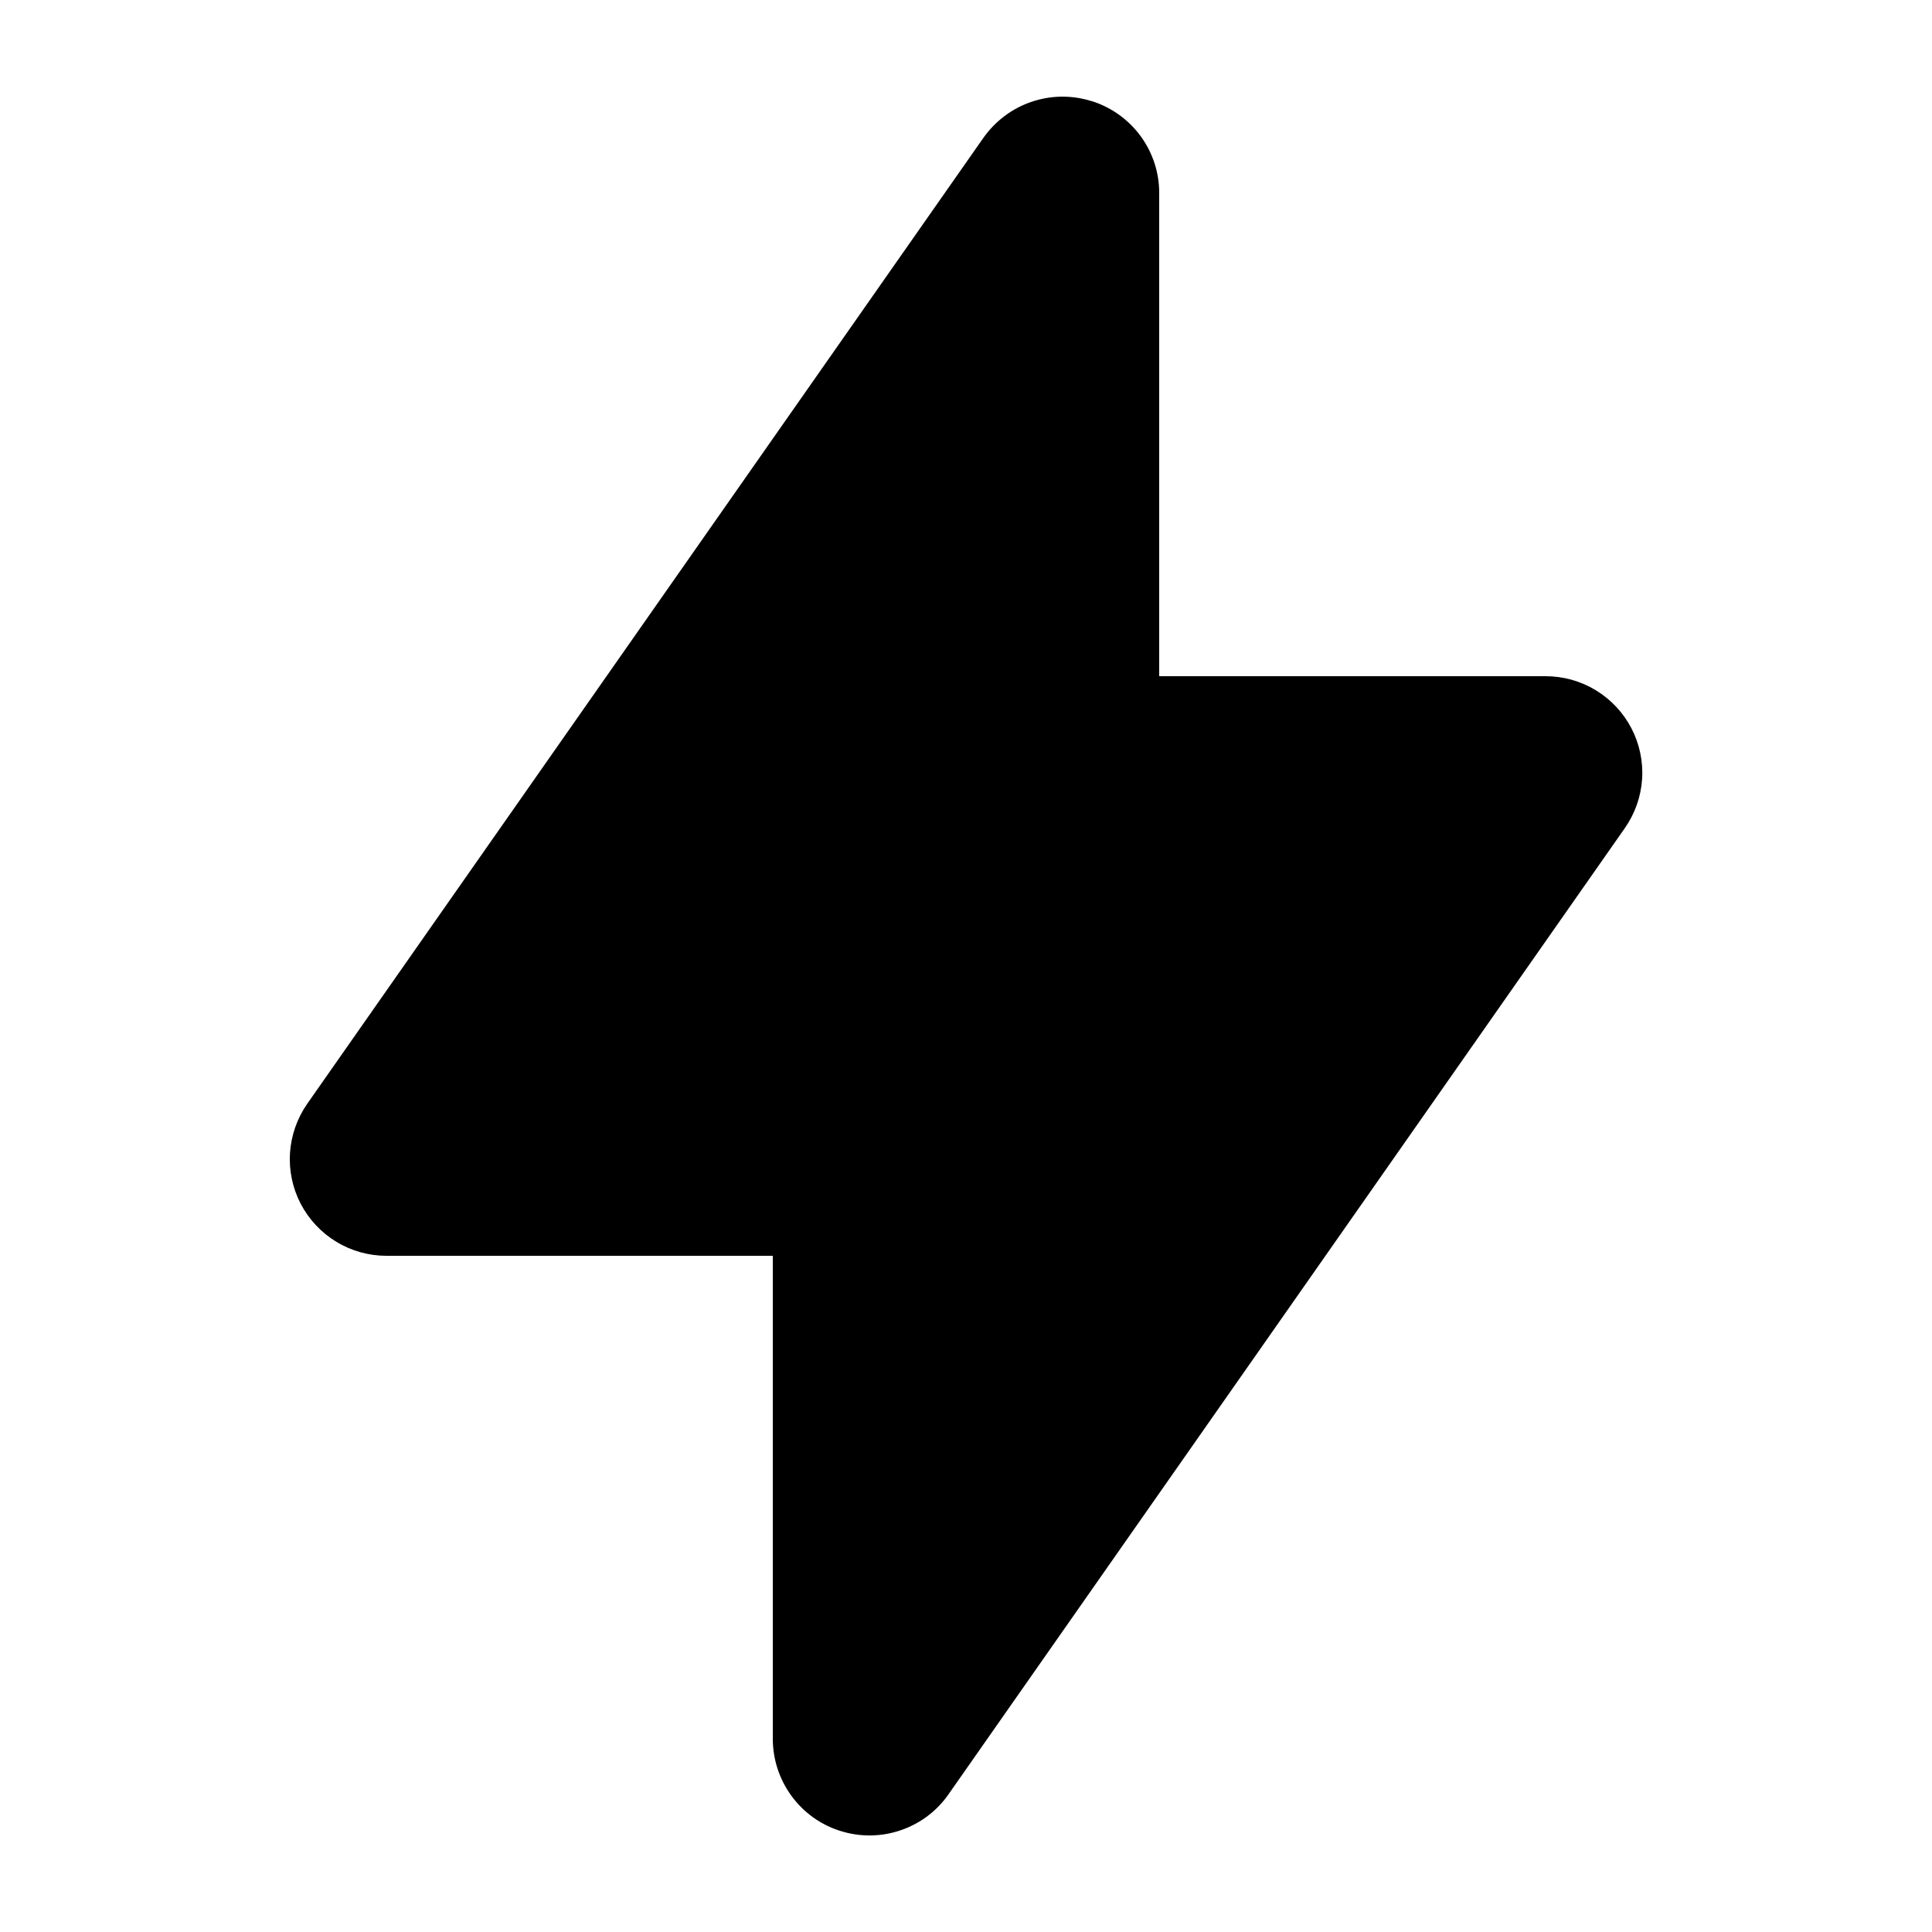
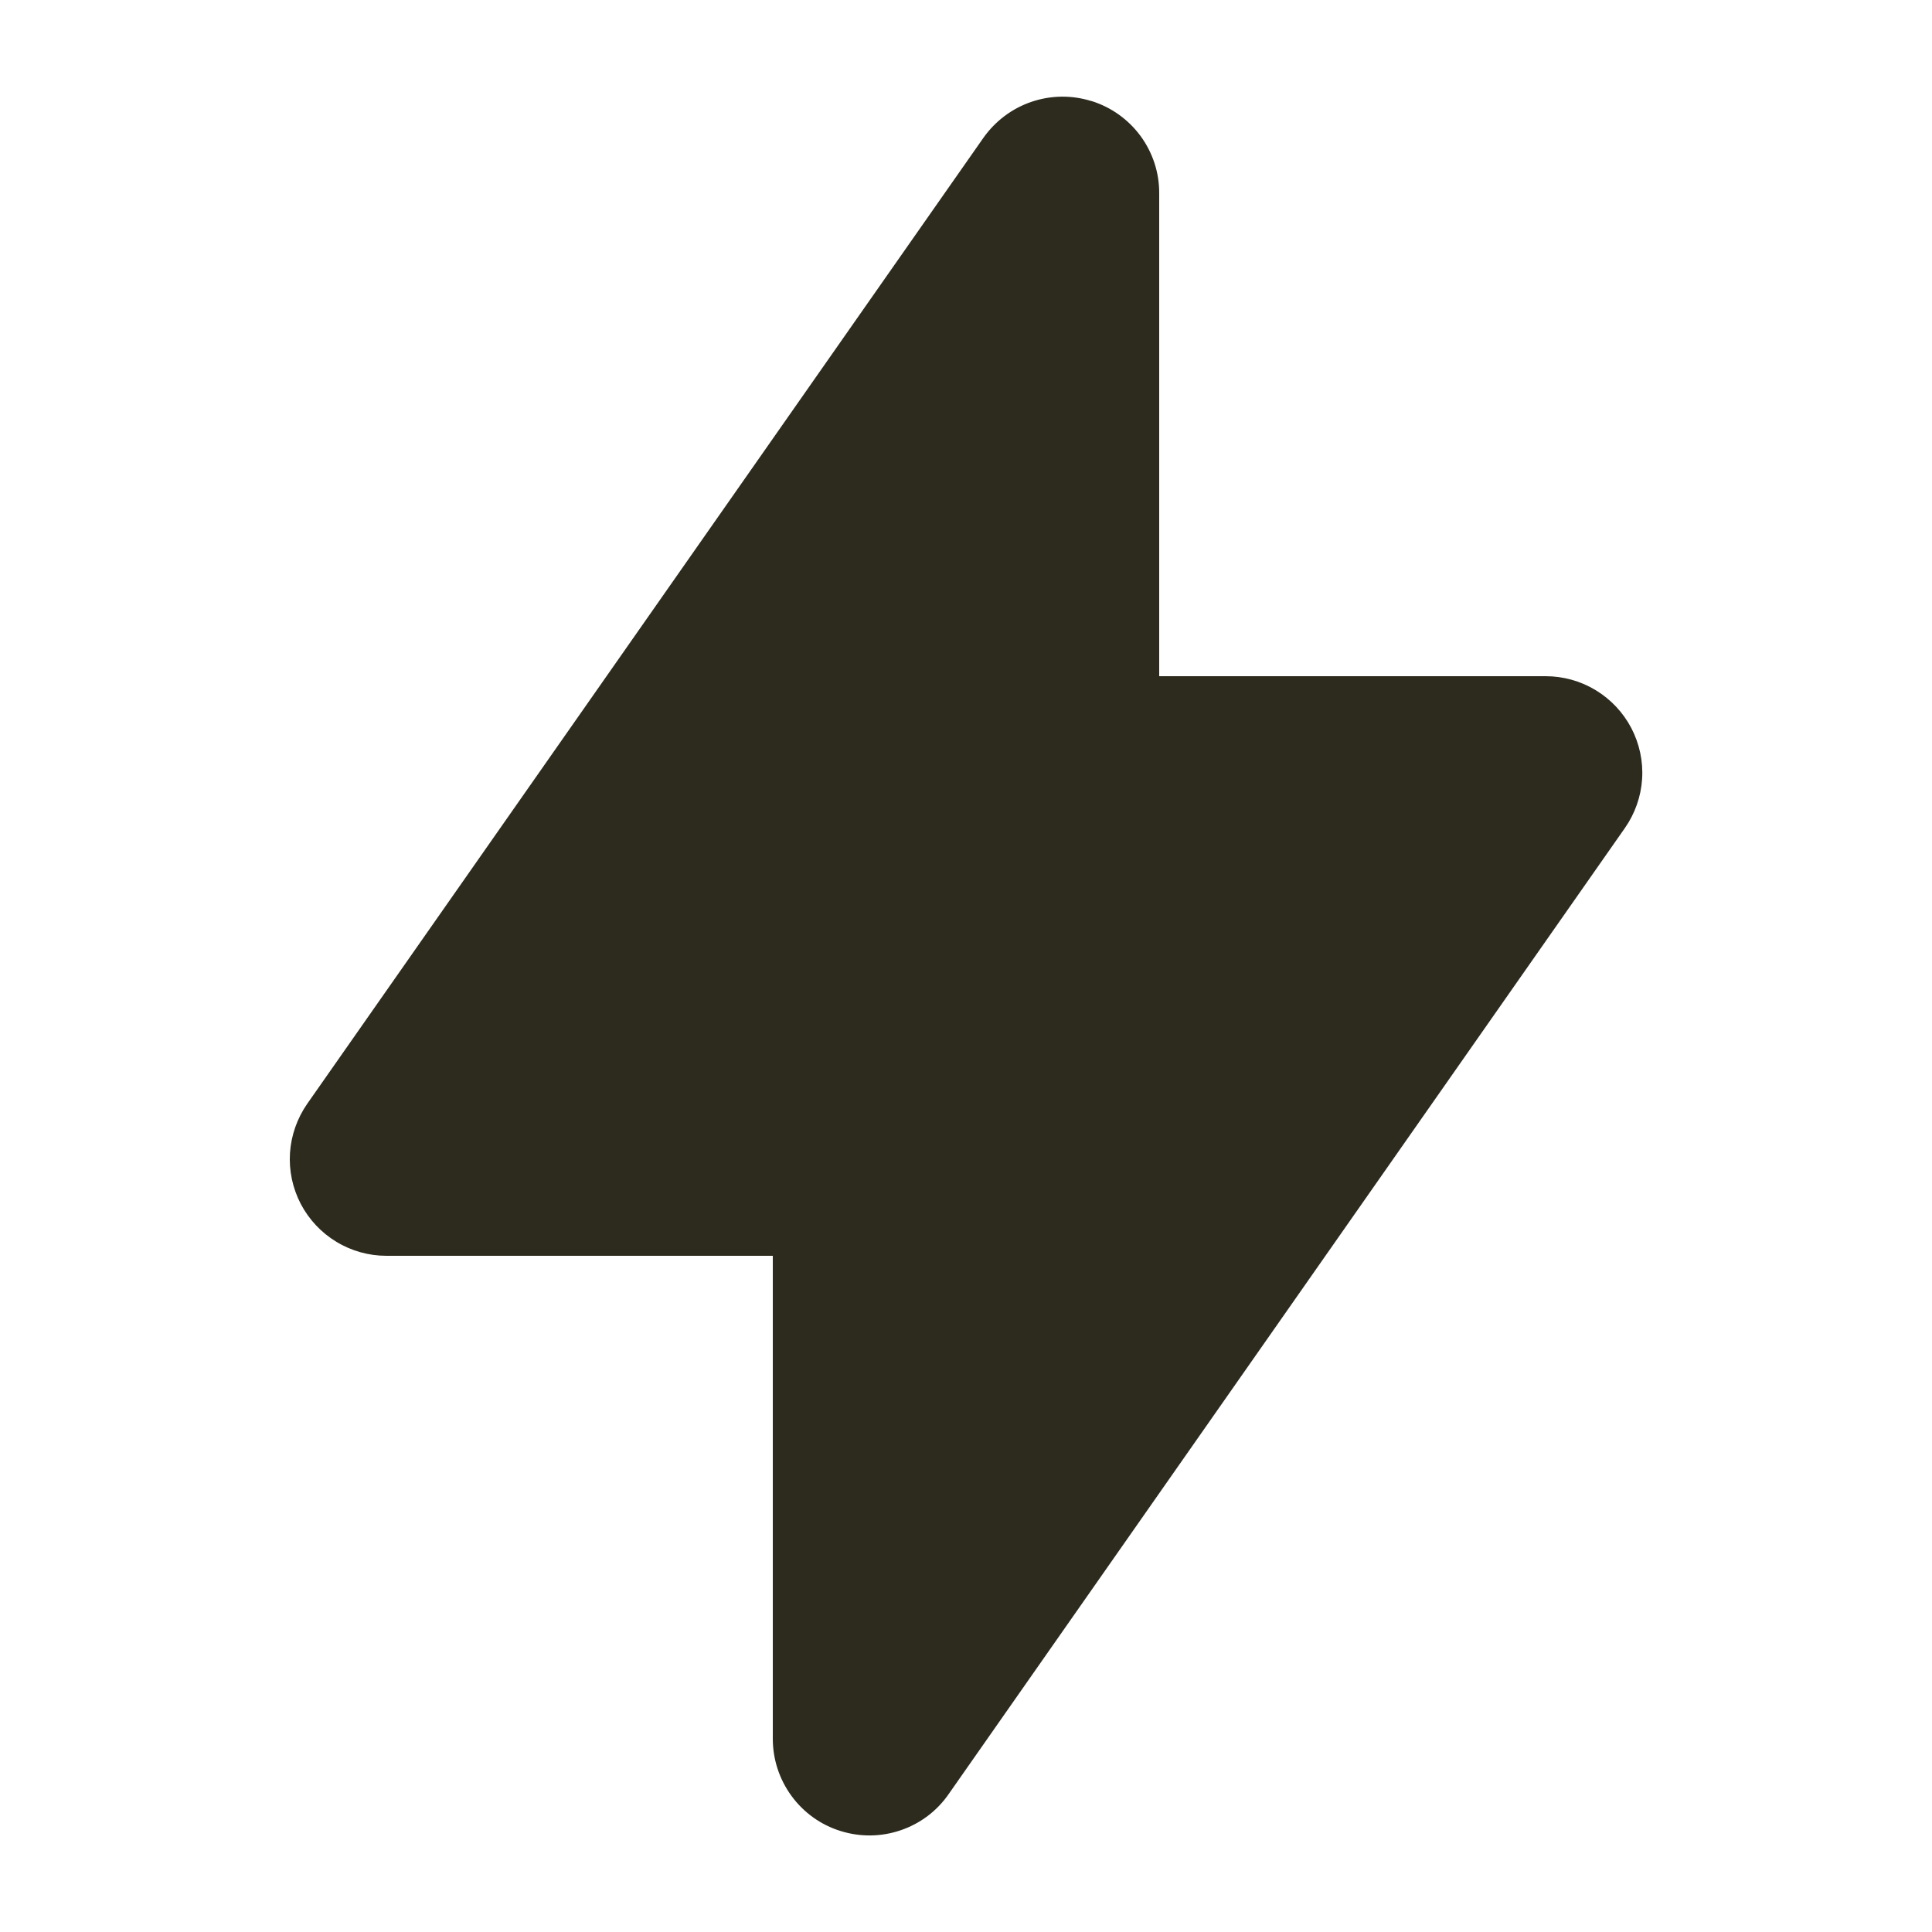
<svg xmlns="http://www.w3.org/2000/svg" width="20" height="20" viewBox="0 0 20 20" fill="none">
-   <path fill-rule="evenodd" clip-rule="evenodd" d="M11.3 1.046C11.504 1.11 11.681 1.237 11.807 1.408C11.933 1.58 12.001 1.787 12 2V7H16C16.183 7 16.363 7.05 16.519 7.145C16.676 7.24 16.803 7.376 16.888 7.538C16.972 7.7 17.011 7.882 16.999 8.065C16.987 8.247 16.925 8.423 16.82 8.573L9.82 18.573C9.699 18.748 9.524 18.879 9.323 18.947C9.121 19.016 8.903 19.018 8.7 18.954C8.497 18.891 8.32 18.764 8.194 18.592C8.068 18.42 8 18.213 8 18V13H4C3.818 13 3.638 12.95 3.482 12.855C3.325 12.76 3.198 12.624 3.113 12.462C3.029 12.3 2.99 12.118 3.002 11.935C3.014 11.753 3.076 11.577 3.18 11.427L10.18 1.427C10.303 1.253 10.477 1.122 10.678 1.054C10.88 0.985 11.098 0.983 11.3 1.047" fill="currentColor" />
+   <path fill-rule="evenodd" clip-rule="evenodd" d="M11.3 1.046C11.504 1.11 11.681 1.237 11.807 1.408C11.933 1.58 12.001 1.787 12 2V7H16C16.183 7 16.363 7.05 16.519 7.145C16.676 7.24 16.803 7.376 16.888 7.538C16.972 7.7 17.011 7.882 16.999 8.065C16.987 8.247 16.925 8.423 16.82 8.573L9.82 18.573C9.699 18.748 9.524 18.879 9.323 18.947C9.121 19.016 8.903 19.018 8.7 18.954C8.497 18.891 8.32 18.764 8.194 18.592C8.068 18.42 8 18.213 8 18V13H4C3.818 13 3.638 12.95 3.482 12.855C3.325 12.76 3.198 12.624 3.113 12.462C3.029 12.3 2.99 12.118 3.002 11.935C3.014 11.753 3.076 11.577 3.18 11.427L10.18 1.427C10.303 1.253 10.477 1.122 10.678 1.054C10.88 0.985 11.098 0.983 11.3 1.047" fill="#2D2A1E" />
</svg>
